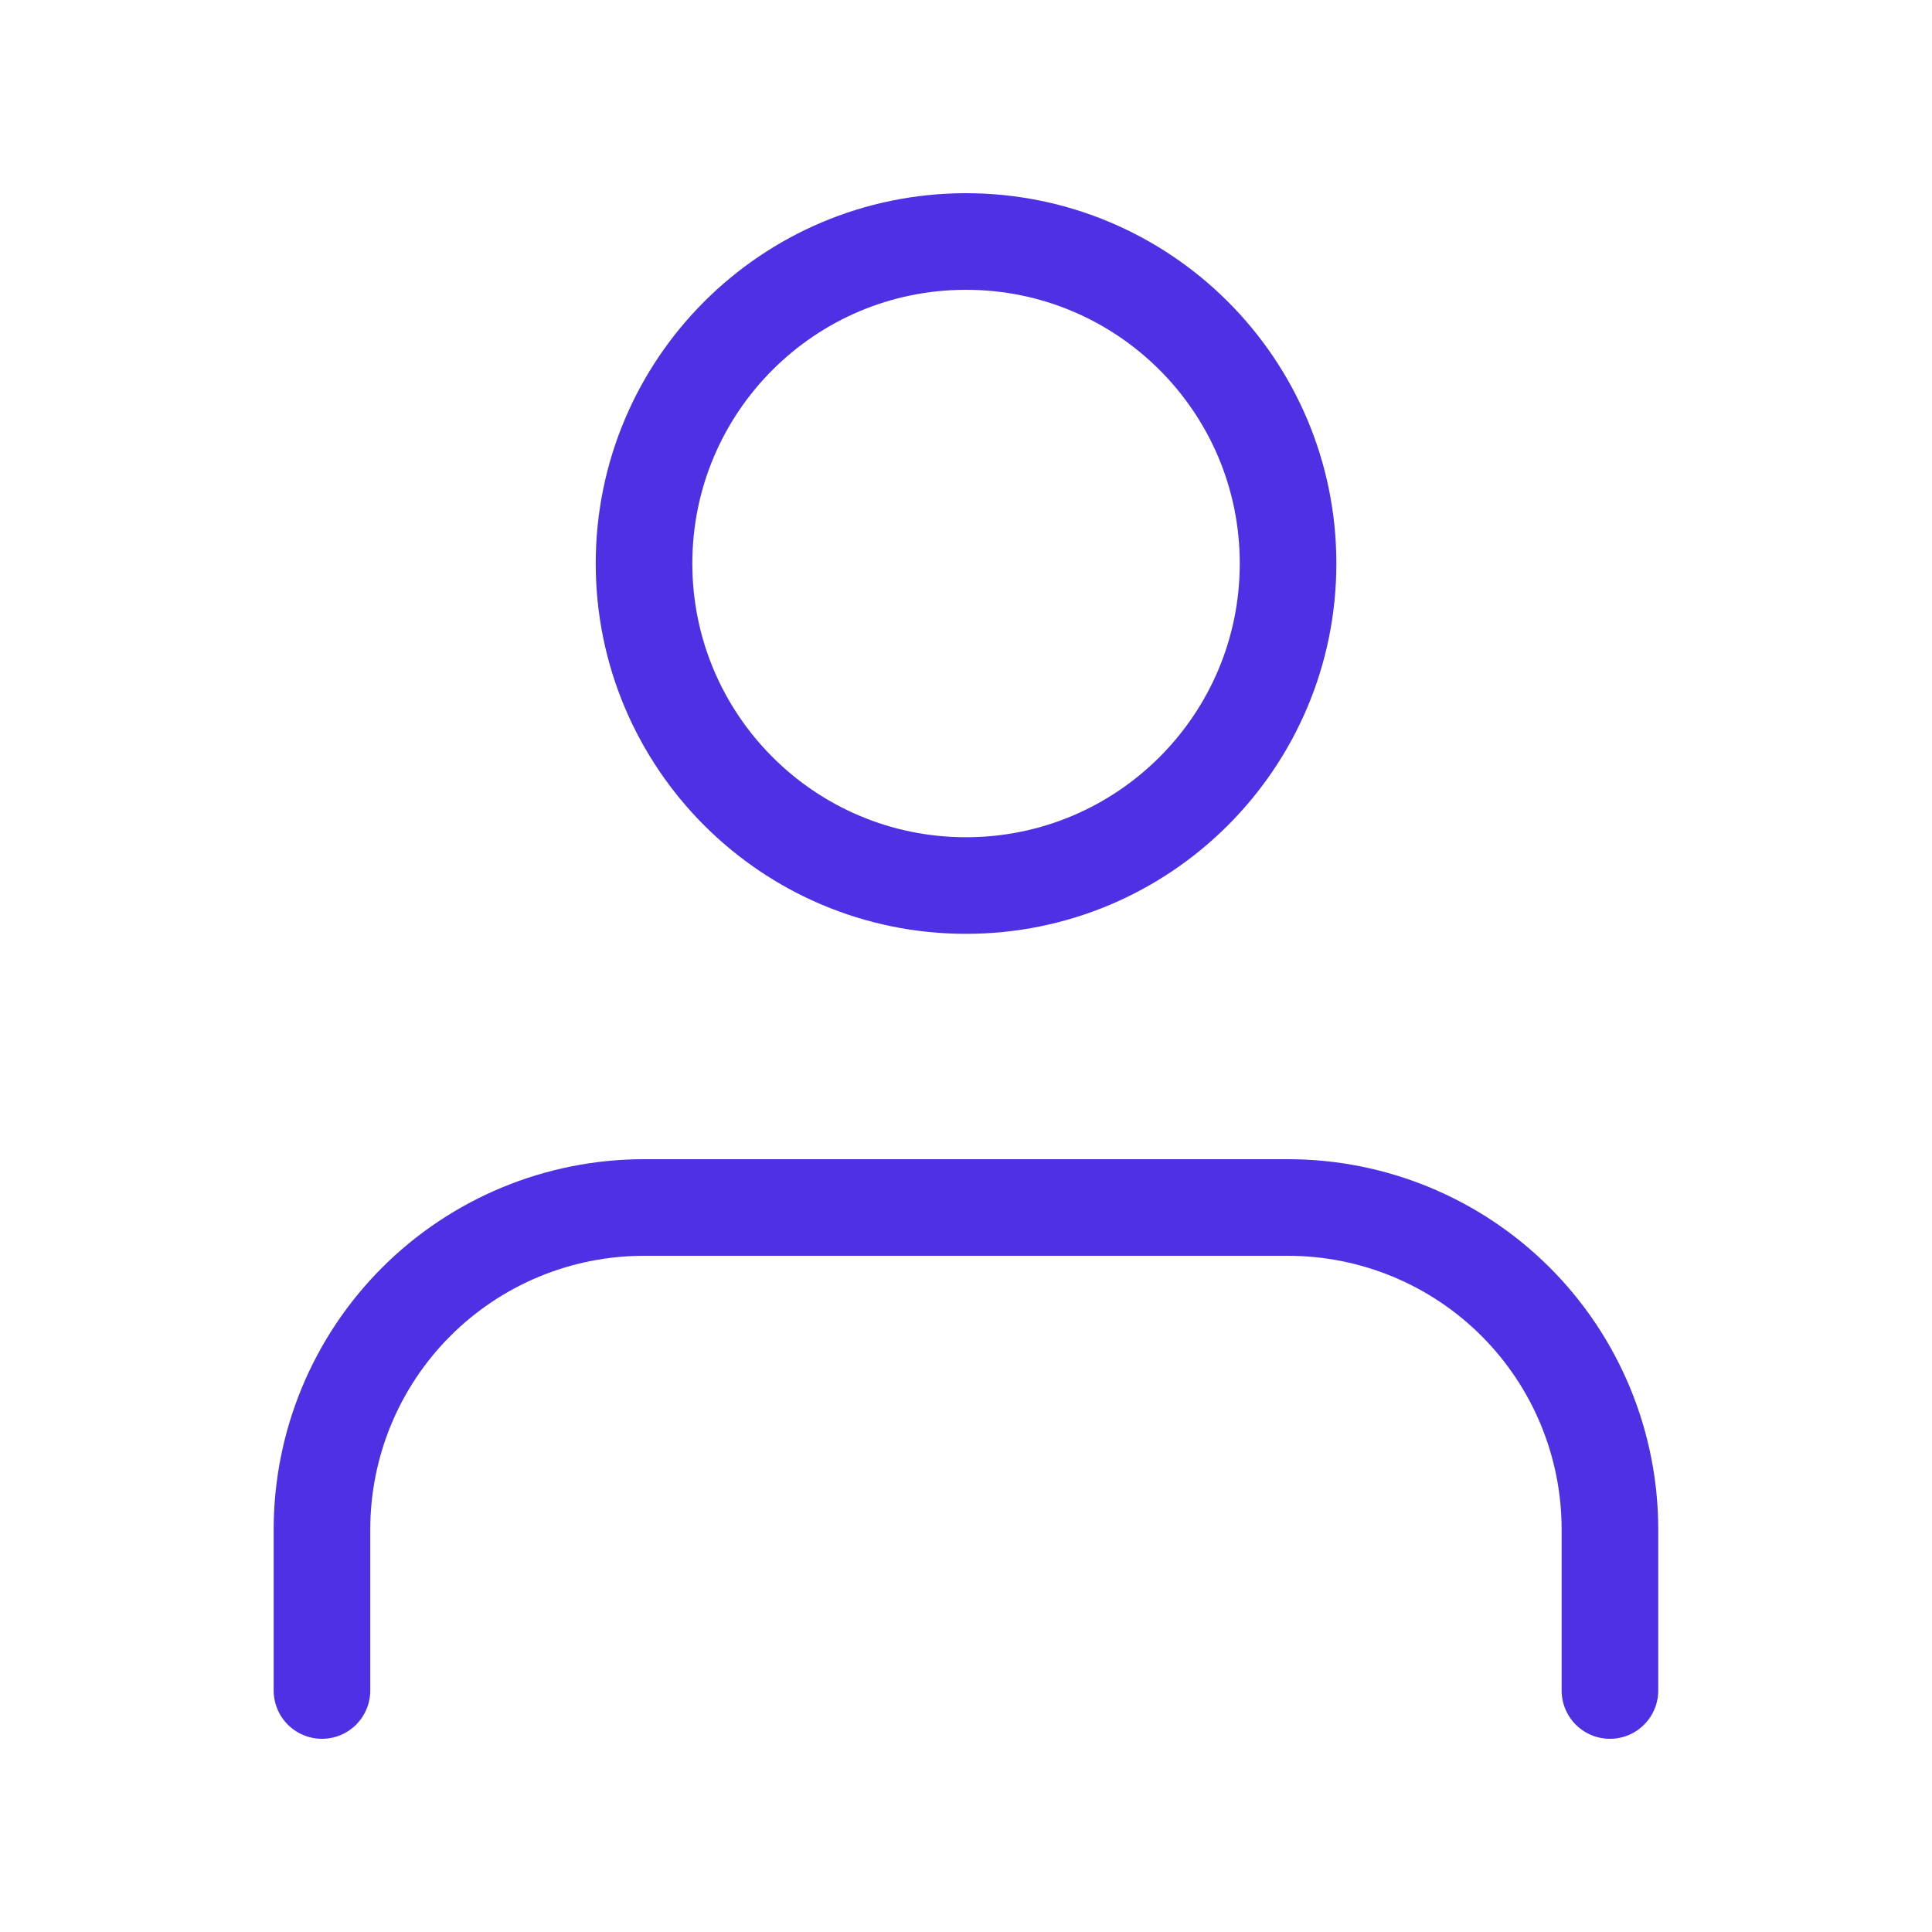
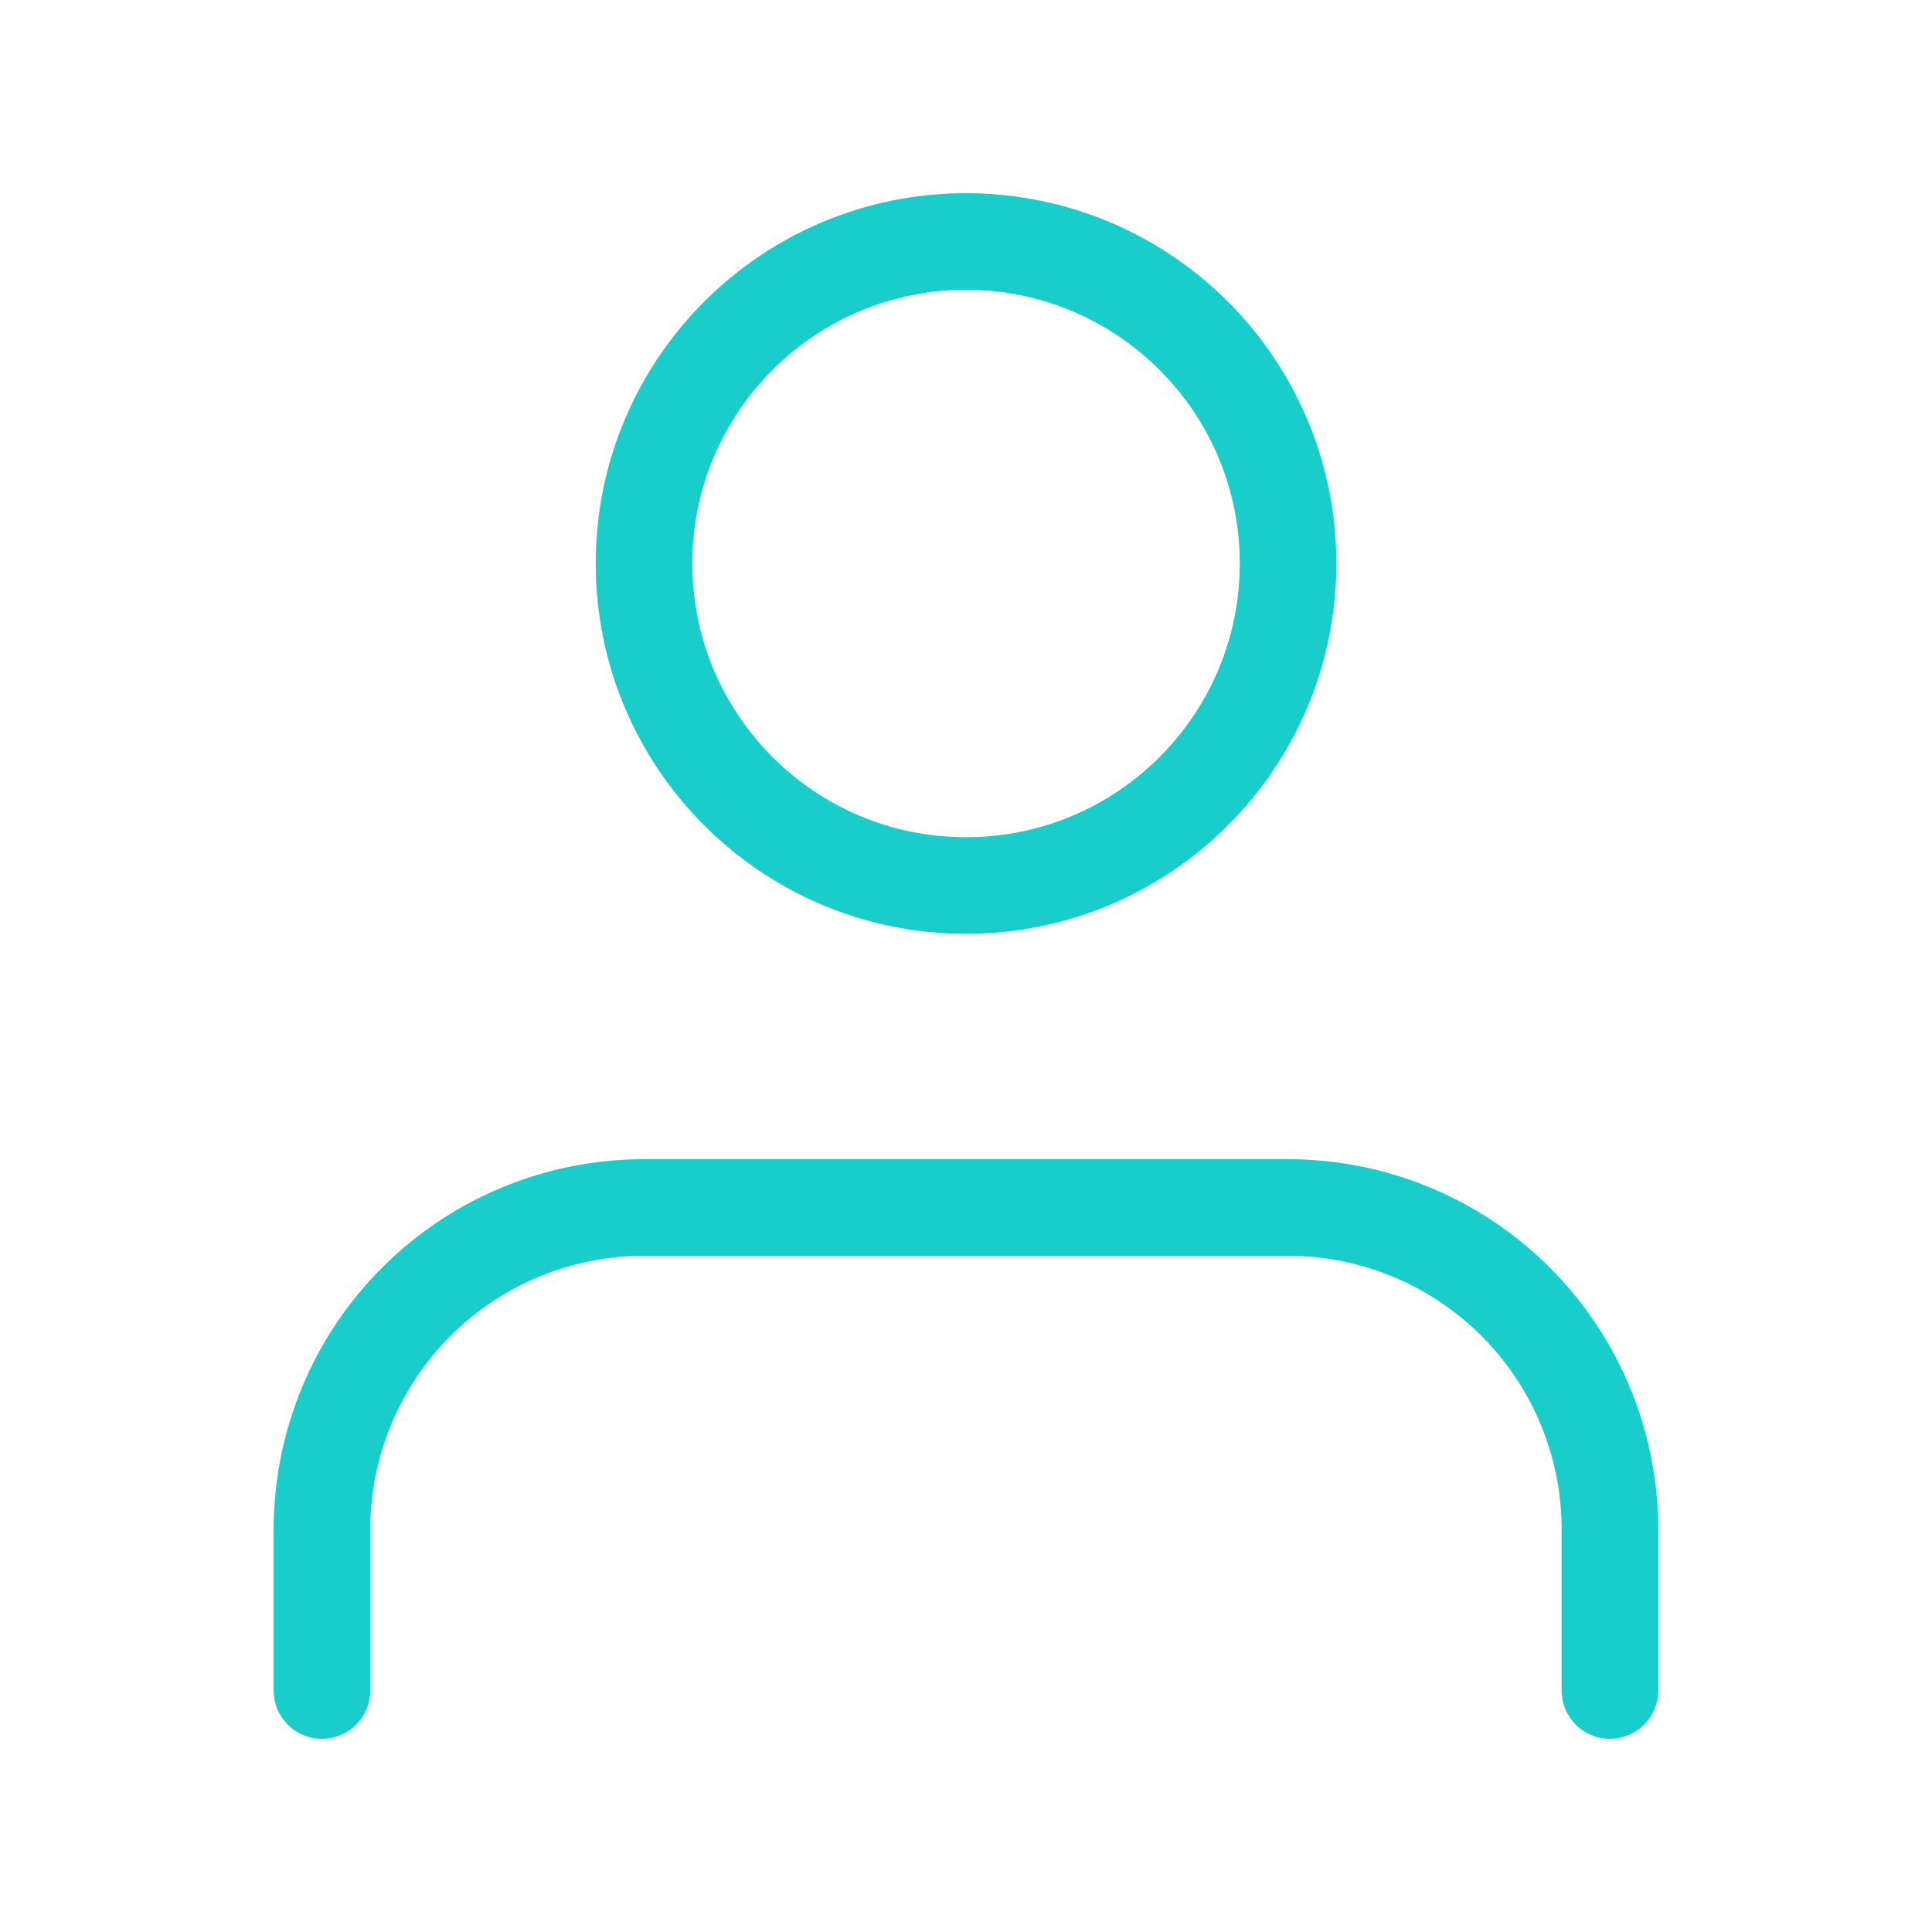
<svg xmlns="http://www.w3.org/2000/svg" width="20" height="20" viewBox="0 0 20 20" fill="none">
  <g id="user">
-     <path id="Vector" d="M16.666 17.5V15.833C16.666 14.949 16.315 14.101 15.69 13.476C15.065 12.851 14.217 12.5 13.333 12.5H6.666C5.782 12.5 4.934 12.851 4.309 13.476C3.684 14.101 3.333 14.949 3.333 15.833V17.5" stroke="#5030e5" stroke-linecap="round" stroke-linejoin="round" />
-     <path id="Vector_2" d="M10 9.167C11.841 9.167 13.334 7.674 13.334 5.833C13.334 3.992 11.841 2.5 10 2.5C8.159 2.5 6.667 3.992 6.667 5.833C6.667 7.674 8.159 9.167 10 9.167Z" stroke="#5030e5" stroke-linecap="round" stroke-linejoin="round" />
+     <path id="Vector" d="M16.666 17.5V15.833C16.666 14.949 16.315 14.101 15.69 13.476C15.065 12.851 14.217 12.5 13.333 12.5H6.666C5.782 12.5 4.934 12.851 4.309 13.476C3.684 14.101 3.333 14.949 3.333 15.833V17.5" stroke="#18CDCA" stroke-linecap="round" stroke-linejoin="round" />
+     <path id="Vector_2" d="M10 9.167C11.841 9.167 13.334 7.674 13.334 5.833C13.334 3.992 11.841 2.5 10 2.5C8.159 2.5 6.667 3.992 6.667 5.833C6.667 7.674 8.159 9.167 10 9.167Z" stroke="#18CDCA" stroke-linecap="round" stroke-linejoin="round" />
  </g>
</svg>
